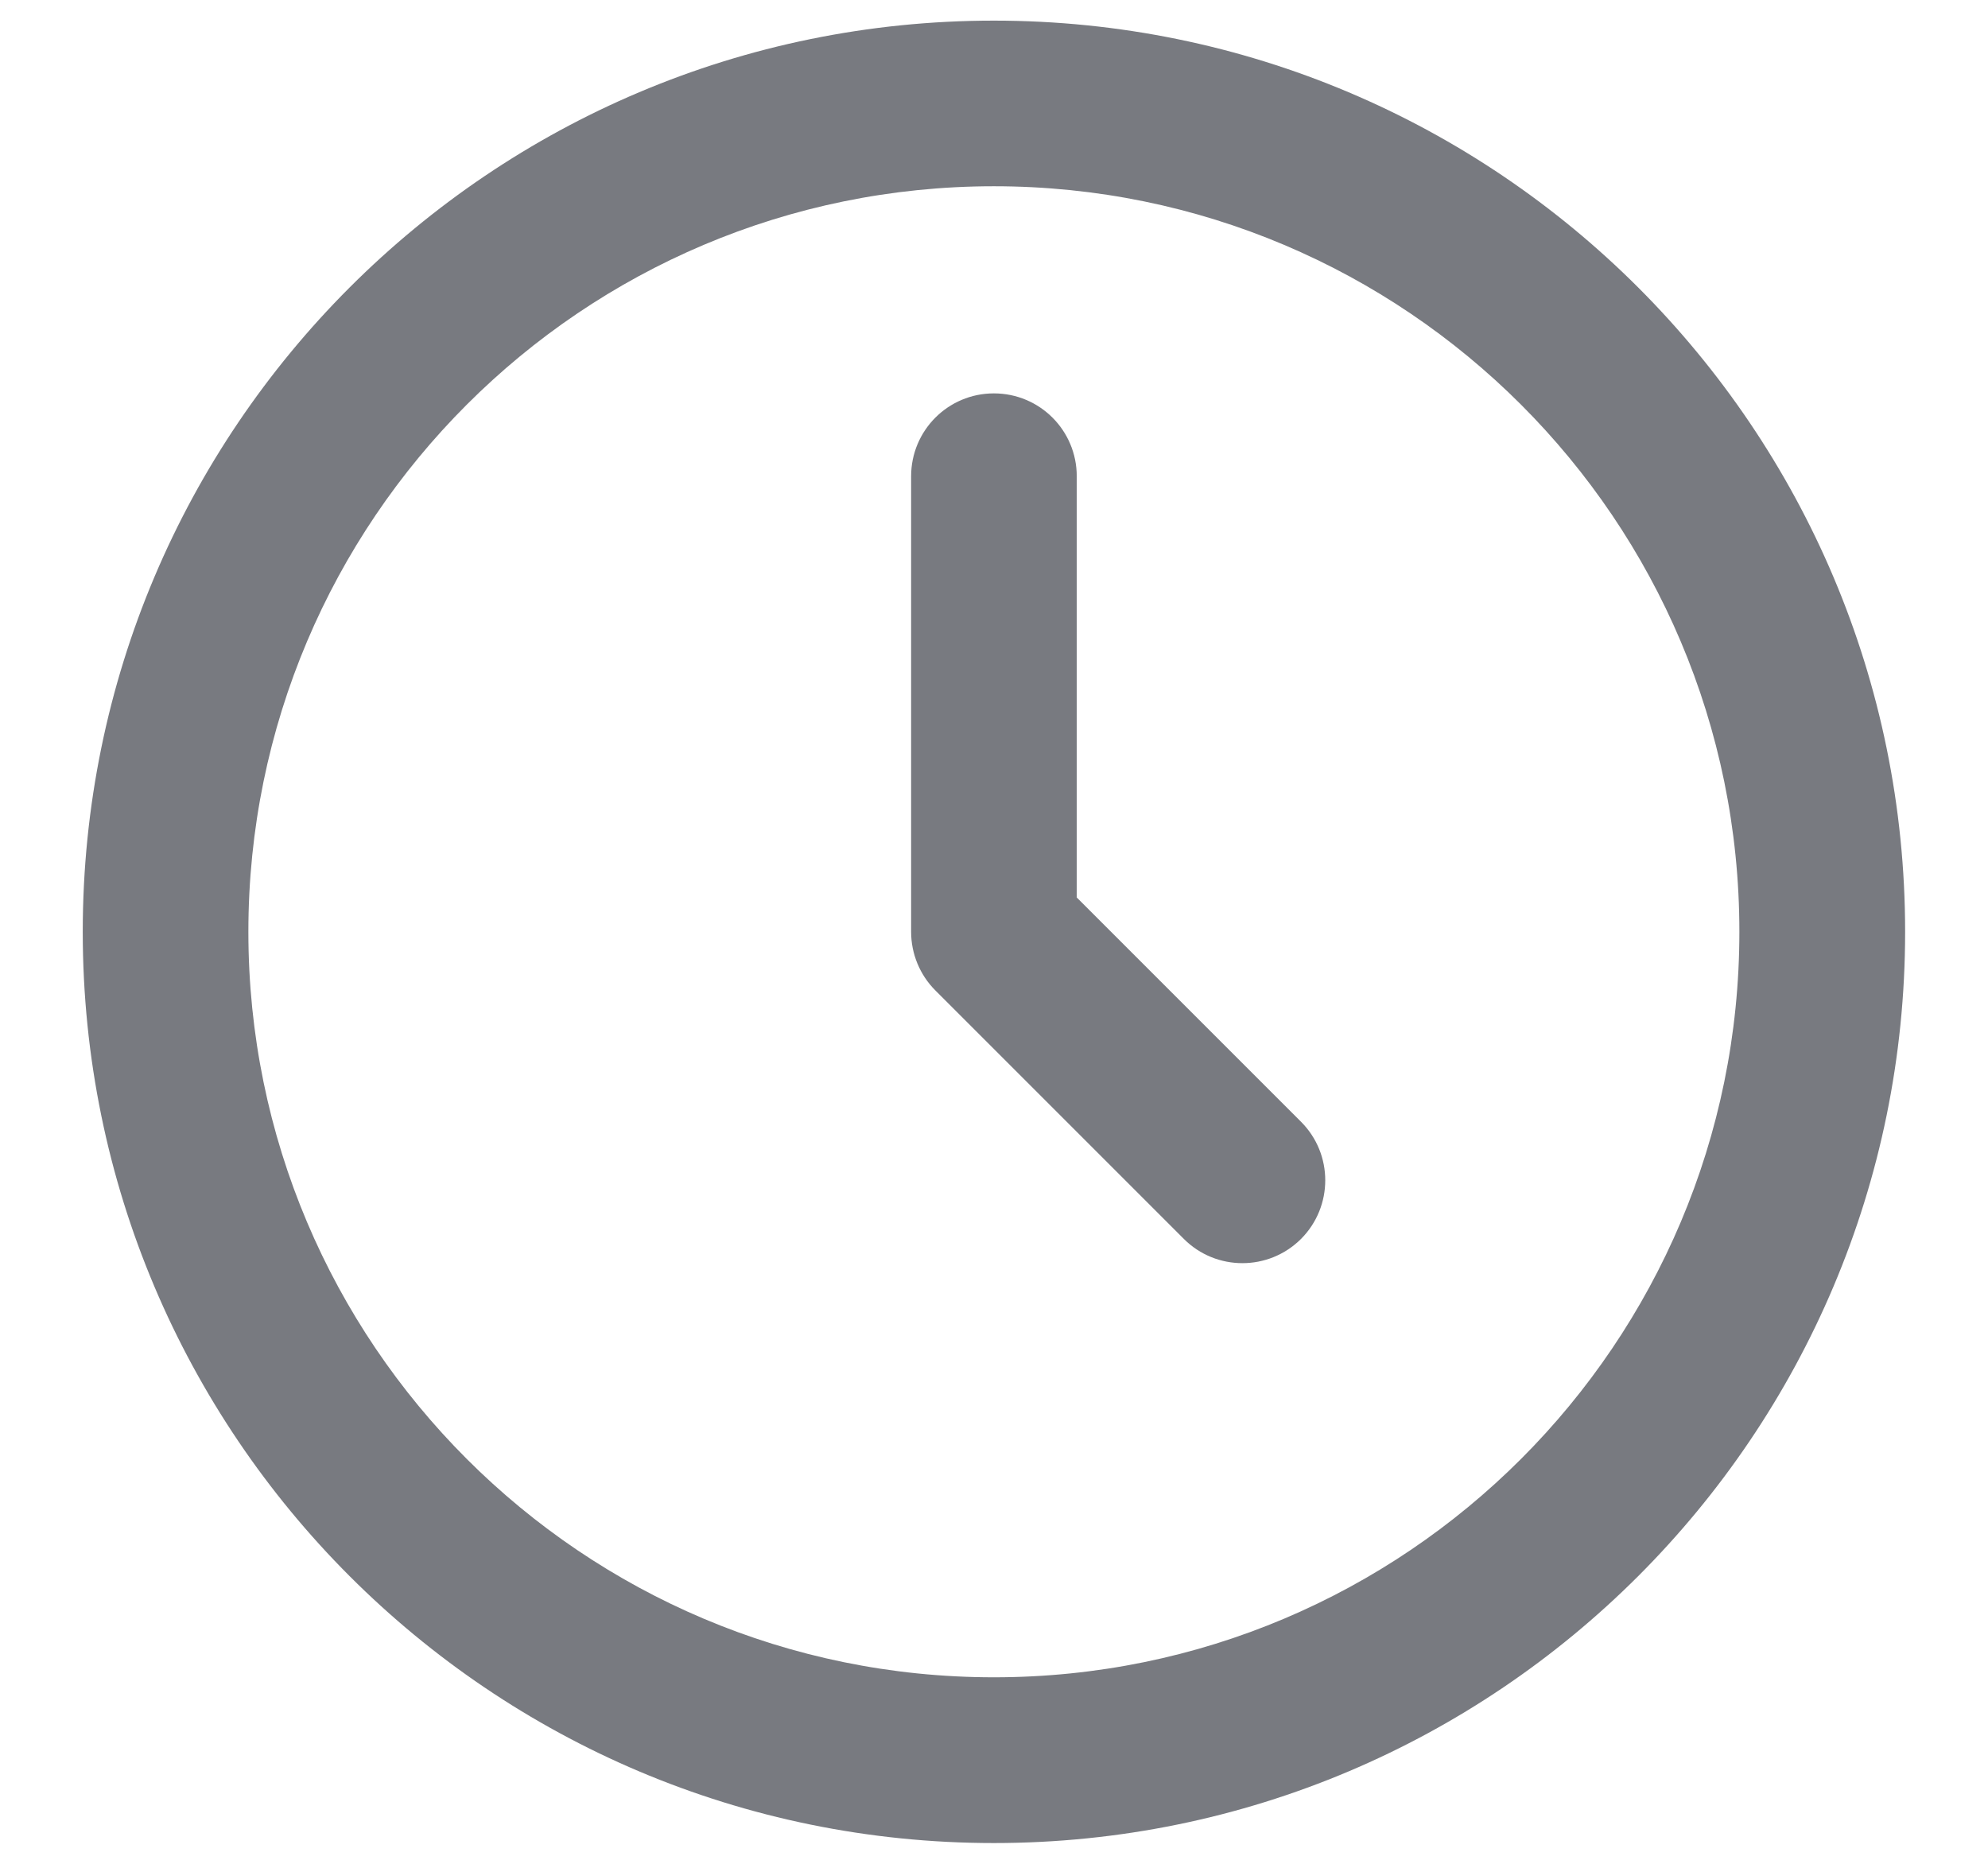
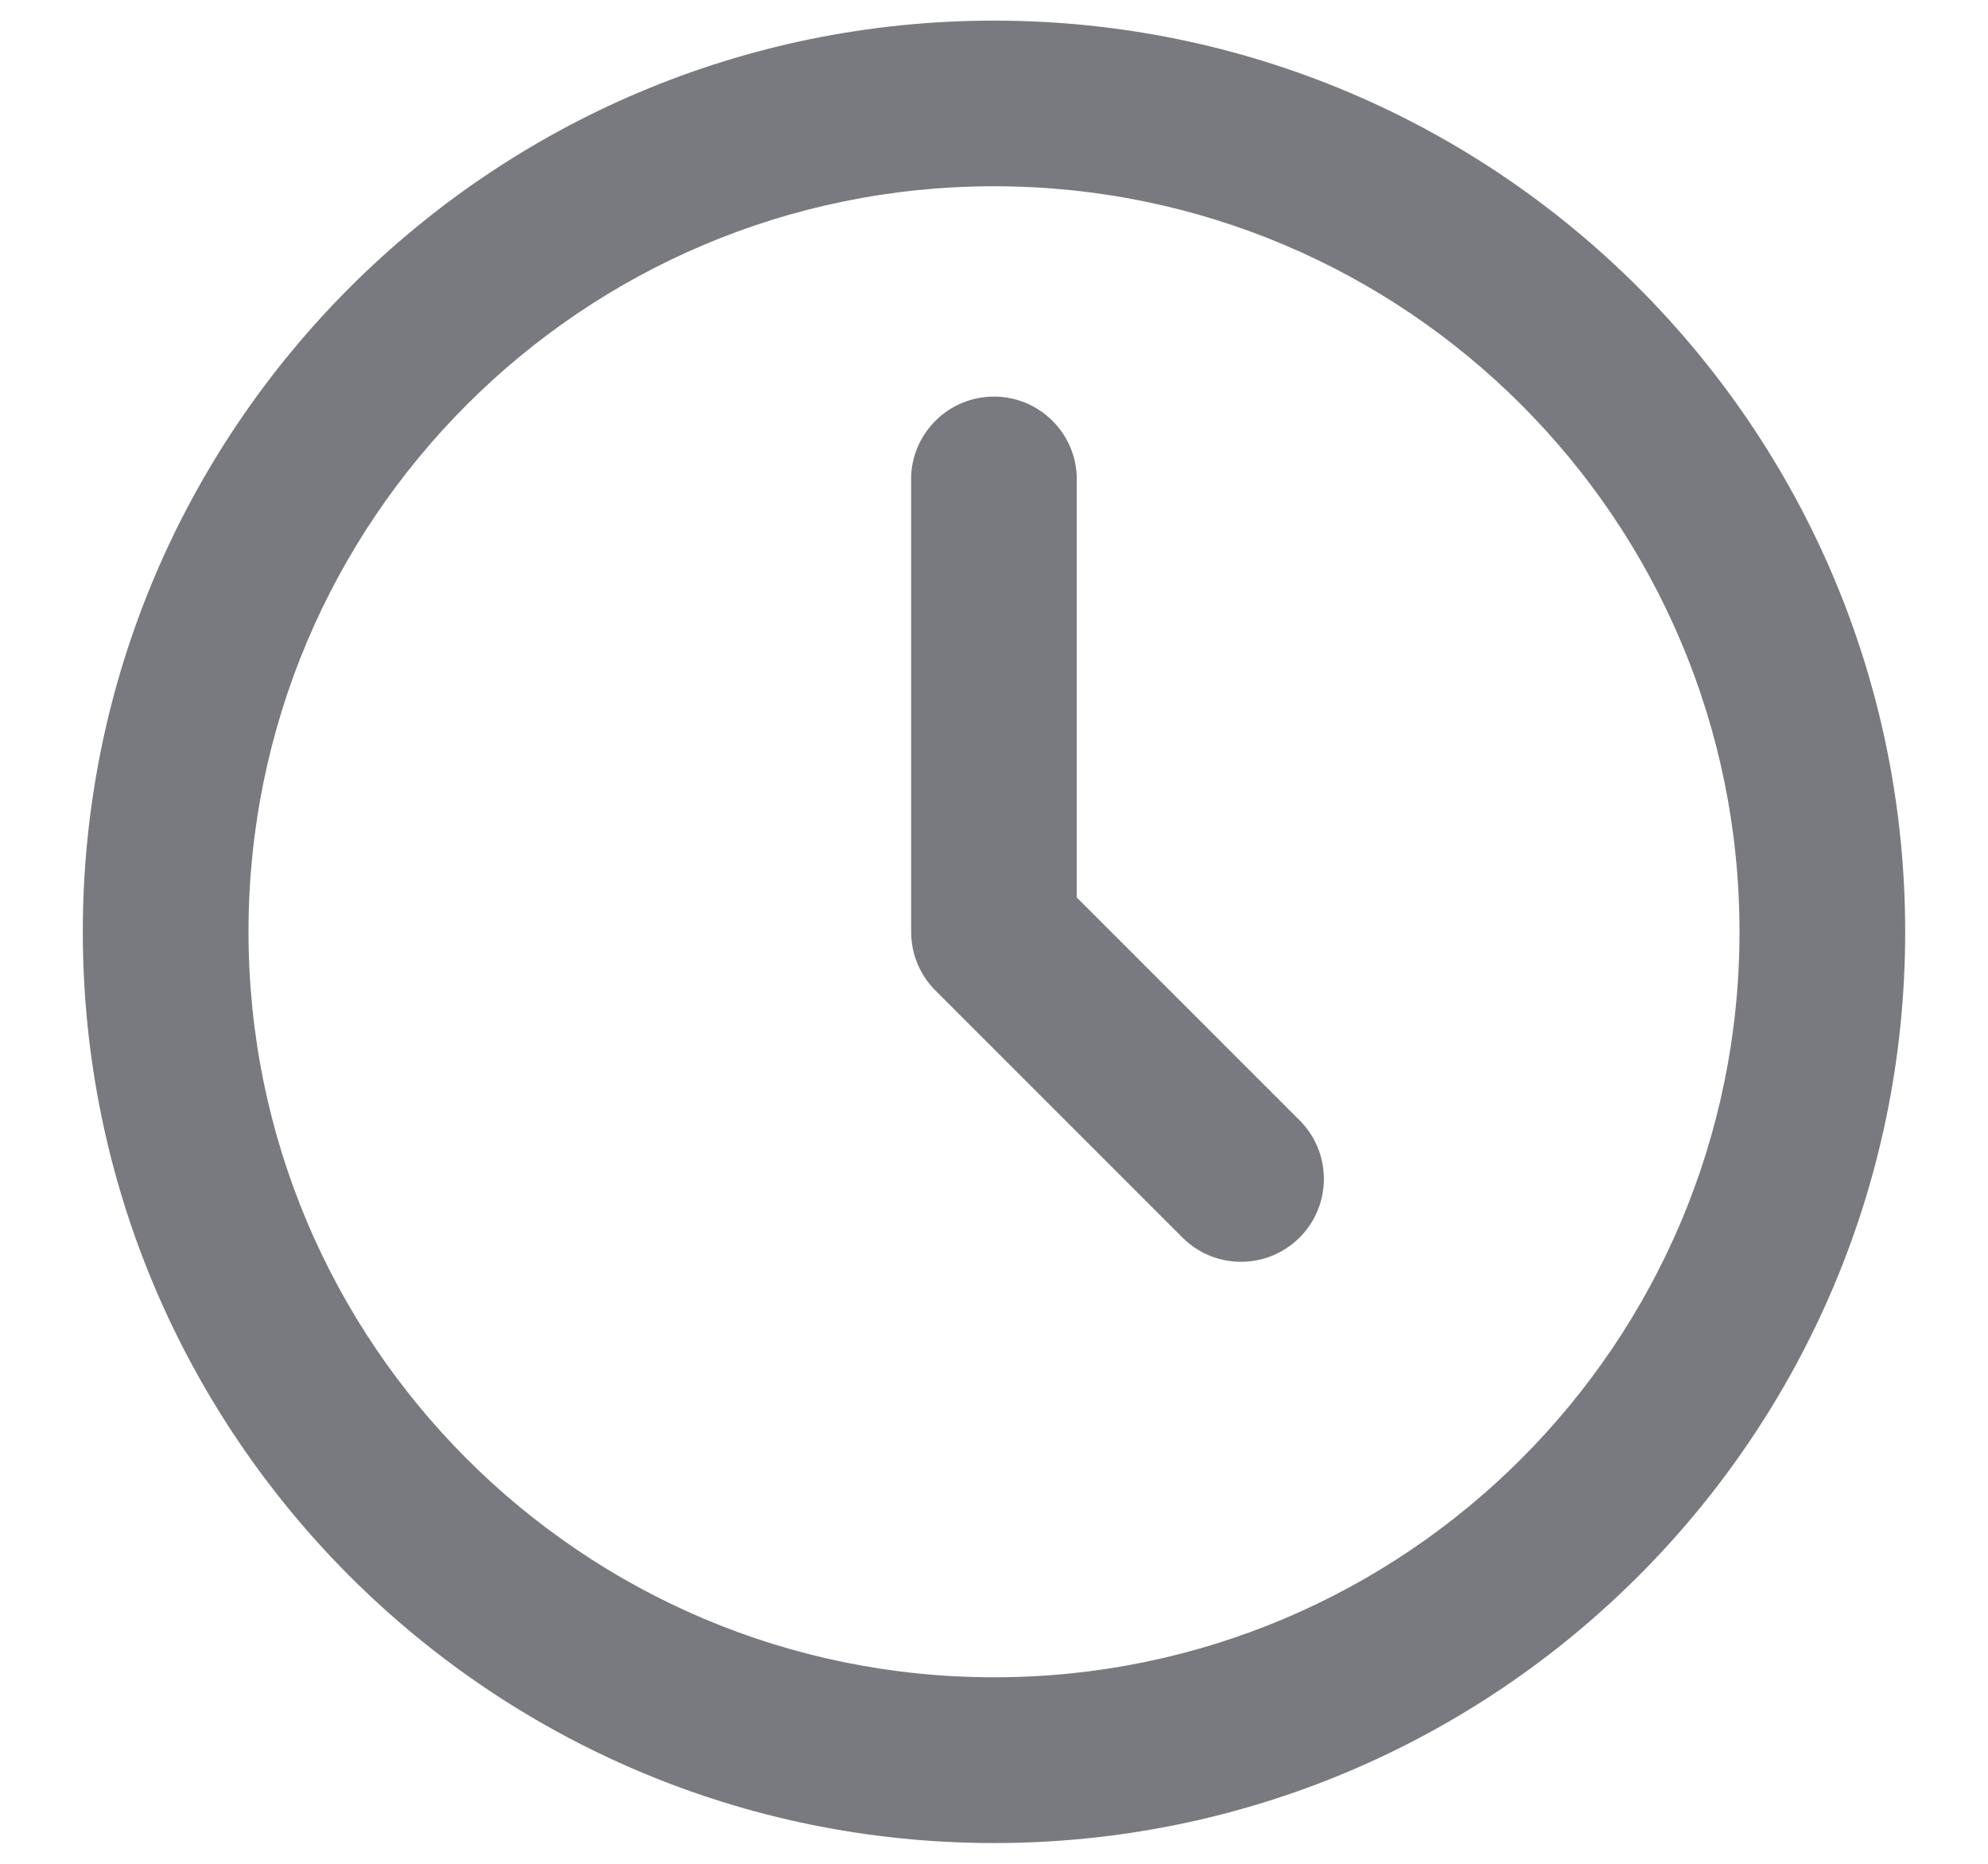
- <svg xmlns="http://www.w3.org/2000/svg" width="16" height="15" viewBox="0 0 16 15" fill="none">
-   <path d="M8.666 3.833C8.666 3.464 8.368 3.166 7.999 3.166C7.631 3.166 7.333 3.464 7.333 3.833V7.499C7.333 7.676 7.403 7.846 7.528 7.971L9.528 9.971C9.788 10.231 10.21 10.231 10.471 9.971C10.731 9.71 10.731 9.288 10.471 9.028L8.666 7.223V3.833Z" fill="#787A80" />
-   <path fill-rule="evenodd" clip-rule="evenodd" d="M7.999 0.166C3.949 0.166 0.666 3.449 0.666 7.499C0.666 11.549 3.949 14.833 7.999 14.833C12.049 14.833 15.333 11.549 15.333 7.499C15.333 3.449 12.049 0.166 7.999 0.166ZM1.999 7.499C1.999 4.186 4.686 1.499 7.999 1.499C11.313 1.499 13.999 4.186 13.999 7.499C13.999 10.813 11.313 13.499 7.999 13.499C4.686 13.499 1.999 10.813 1.999 7.499Z" fill="#787A80" />
+ <svg xmlns="http://www.w3.org/2000/svg" width="16" height="15" fill="none">
+   <path d="M8.666 3.833a.667.667 0 00-1.333 0v3.666c0 .177.07.347.195.472l2 2a.667.667 0 00.943-.943L8.666 7.223v-3.39z" fill="#787A80" />
+   <path fill-rule="evenodd" clip-rule="evenodd" d="M8 .166a7.333 7.333 0 100 14.667A7.333 7.333 0 008 .166zM2 7.499a6 6 0 1112 0 6 6 0 01-12 0z" fill="#787A80" />
</svg>
